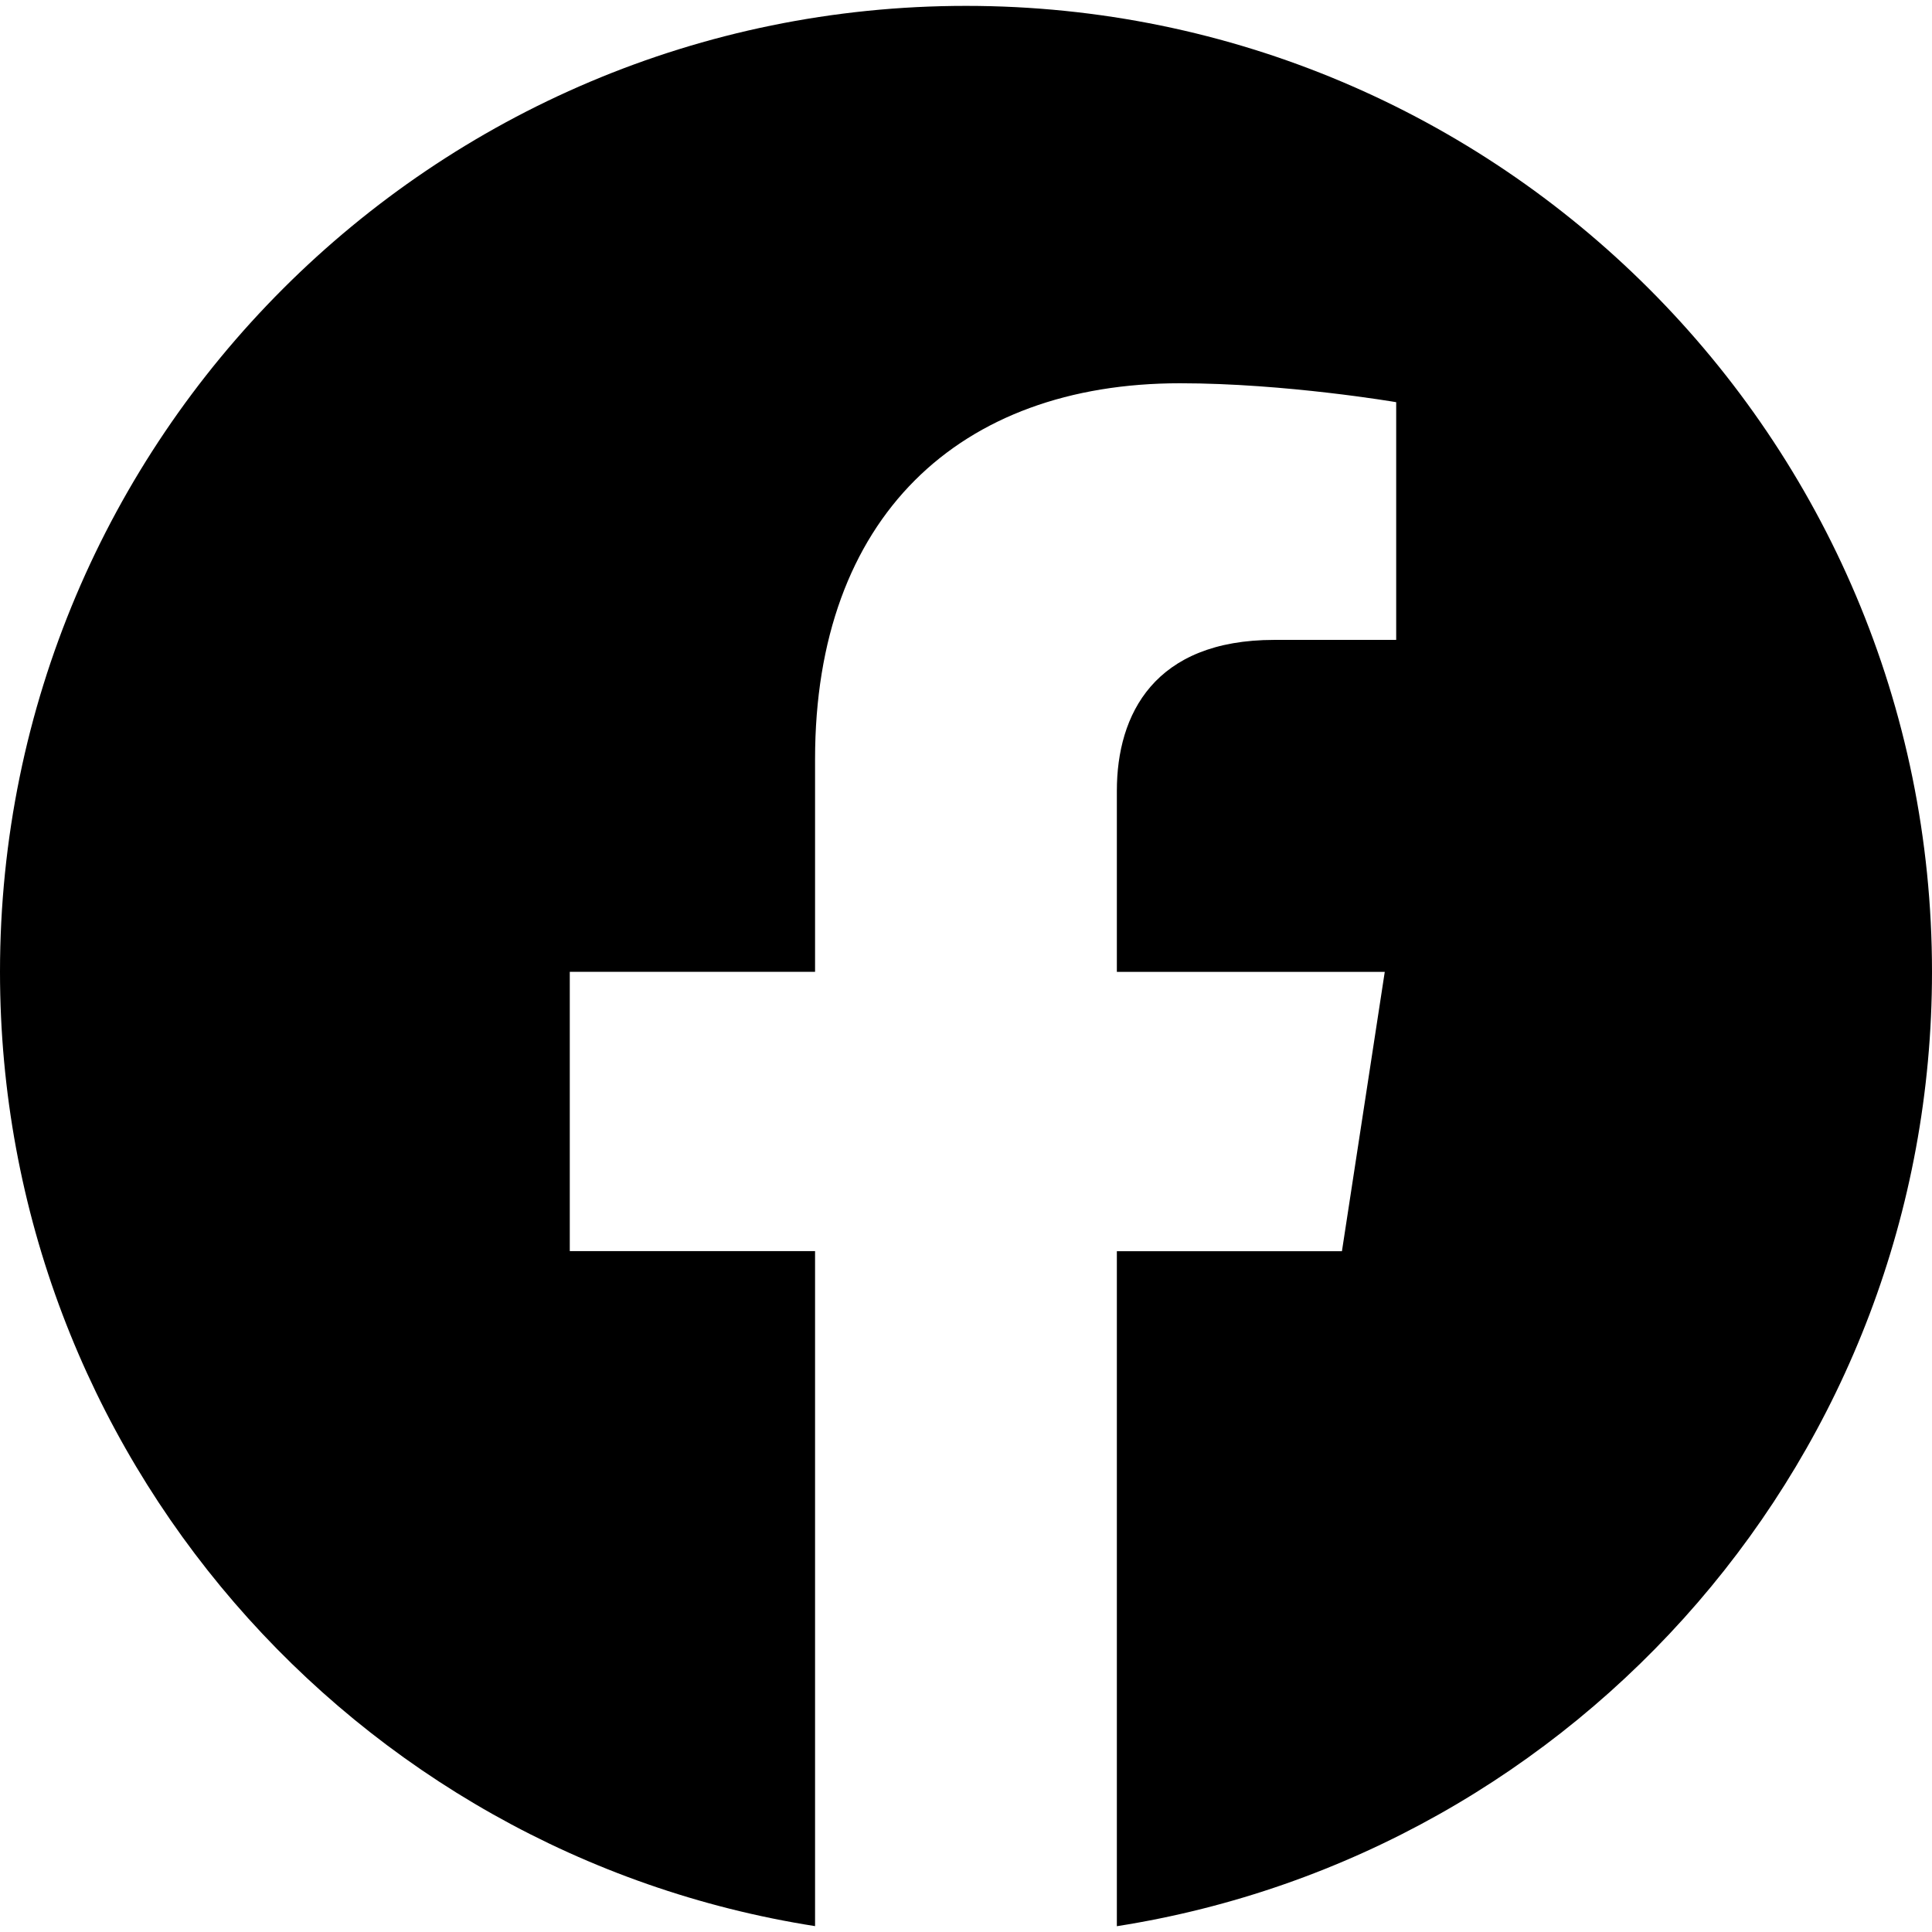
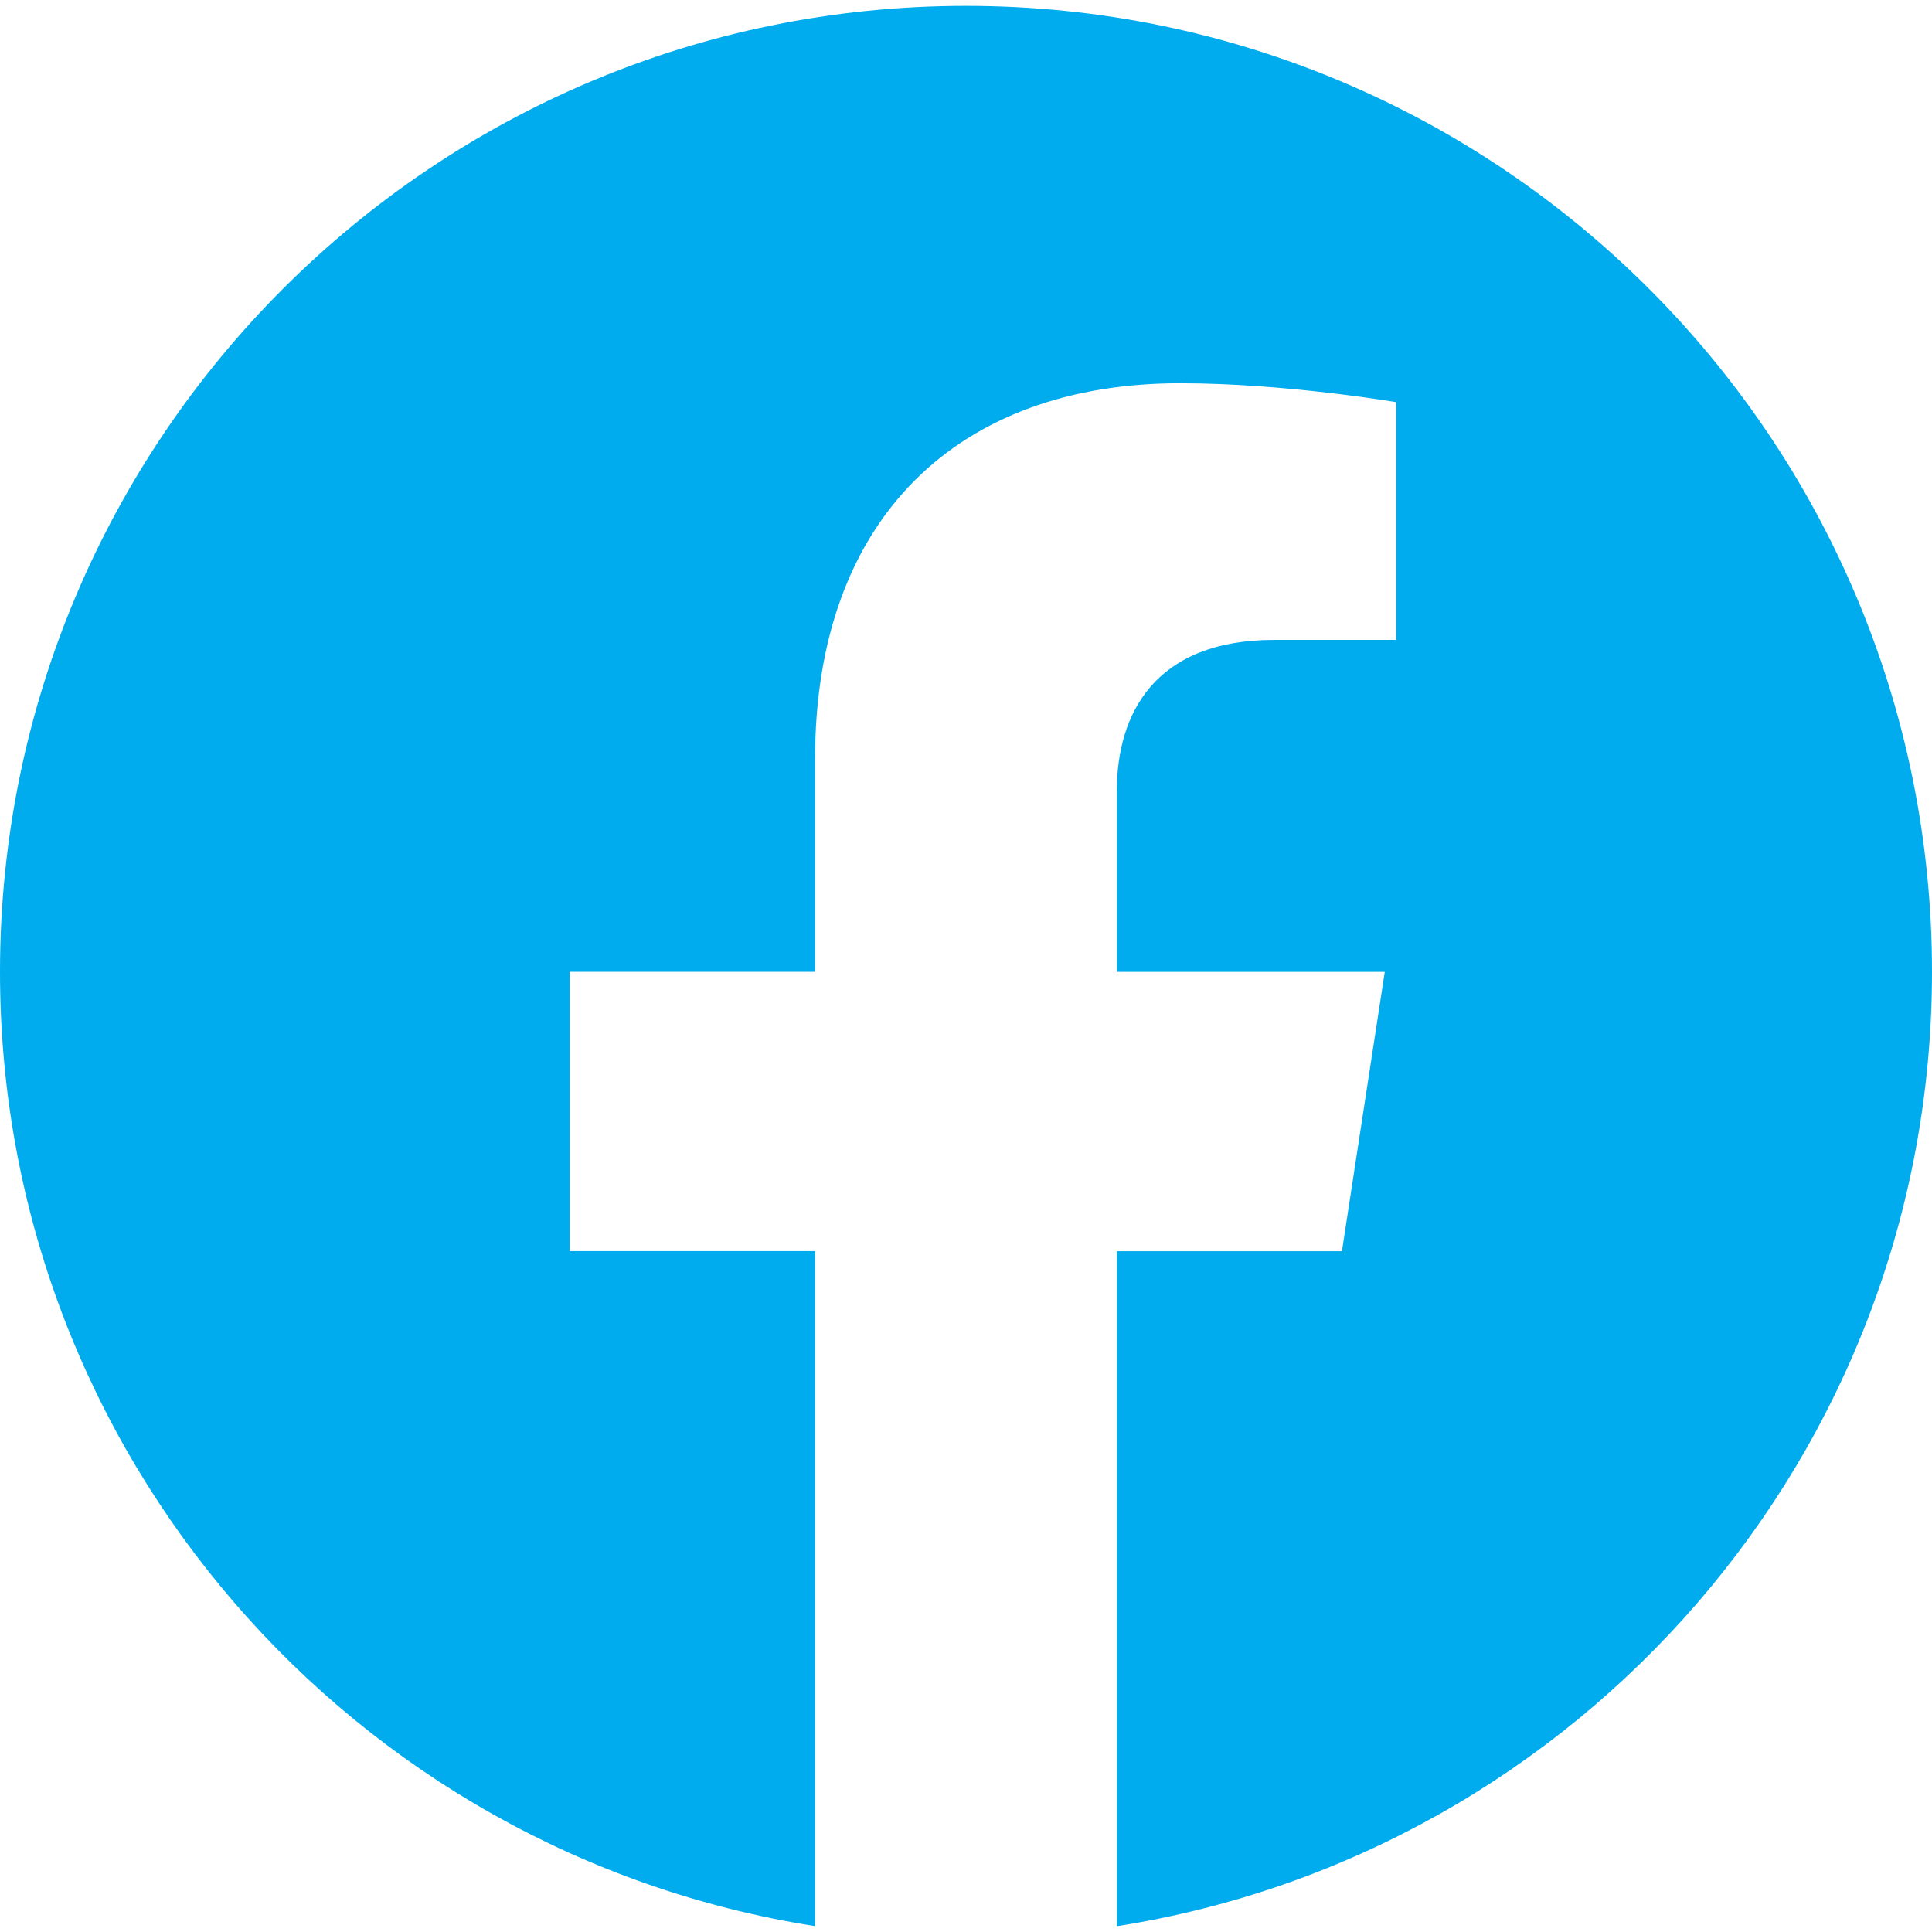
- <svg xmlns="http://www.w3.org/2000/svg" role="img" viewBox="0 0 24 24">
+ <svg xmlns="http://www.w3.org/2000/svg" role="img" style="fill: #00aced;" viewBox="0 0 24 24">
  <path d="M24 12.073c0-6.627-5.373-12-12-12s-12 5.373-12 12c0 5.99 4.388 10.954 10.125 11.854v-8.385H7.078v-3.47h3.047V9.43c0-3.007 1.792-4.669 4.533-4.669 1.312 0 2.686.235 2.686.235v2.953H15.83c-1.491 0-1.956.925-1.956 1.874v2.25h3.328l-.532 3.47h-2.796v8.385C19.612 23.027 24 18.062 24 12.073z" />
</svg>
